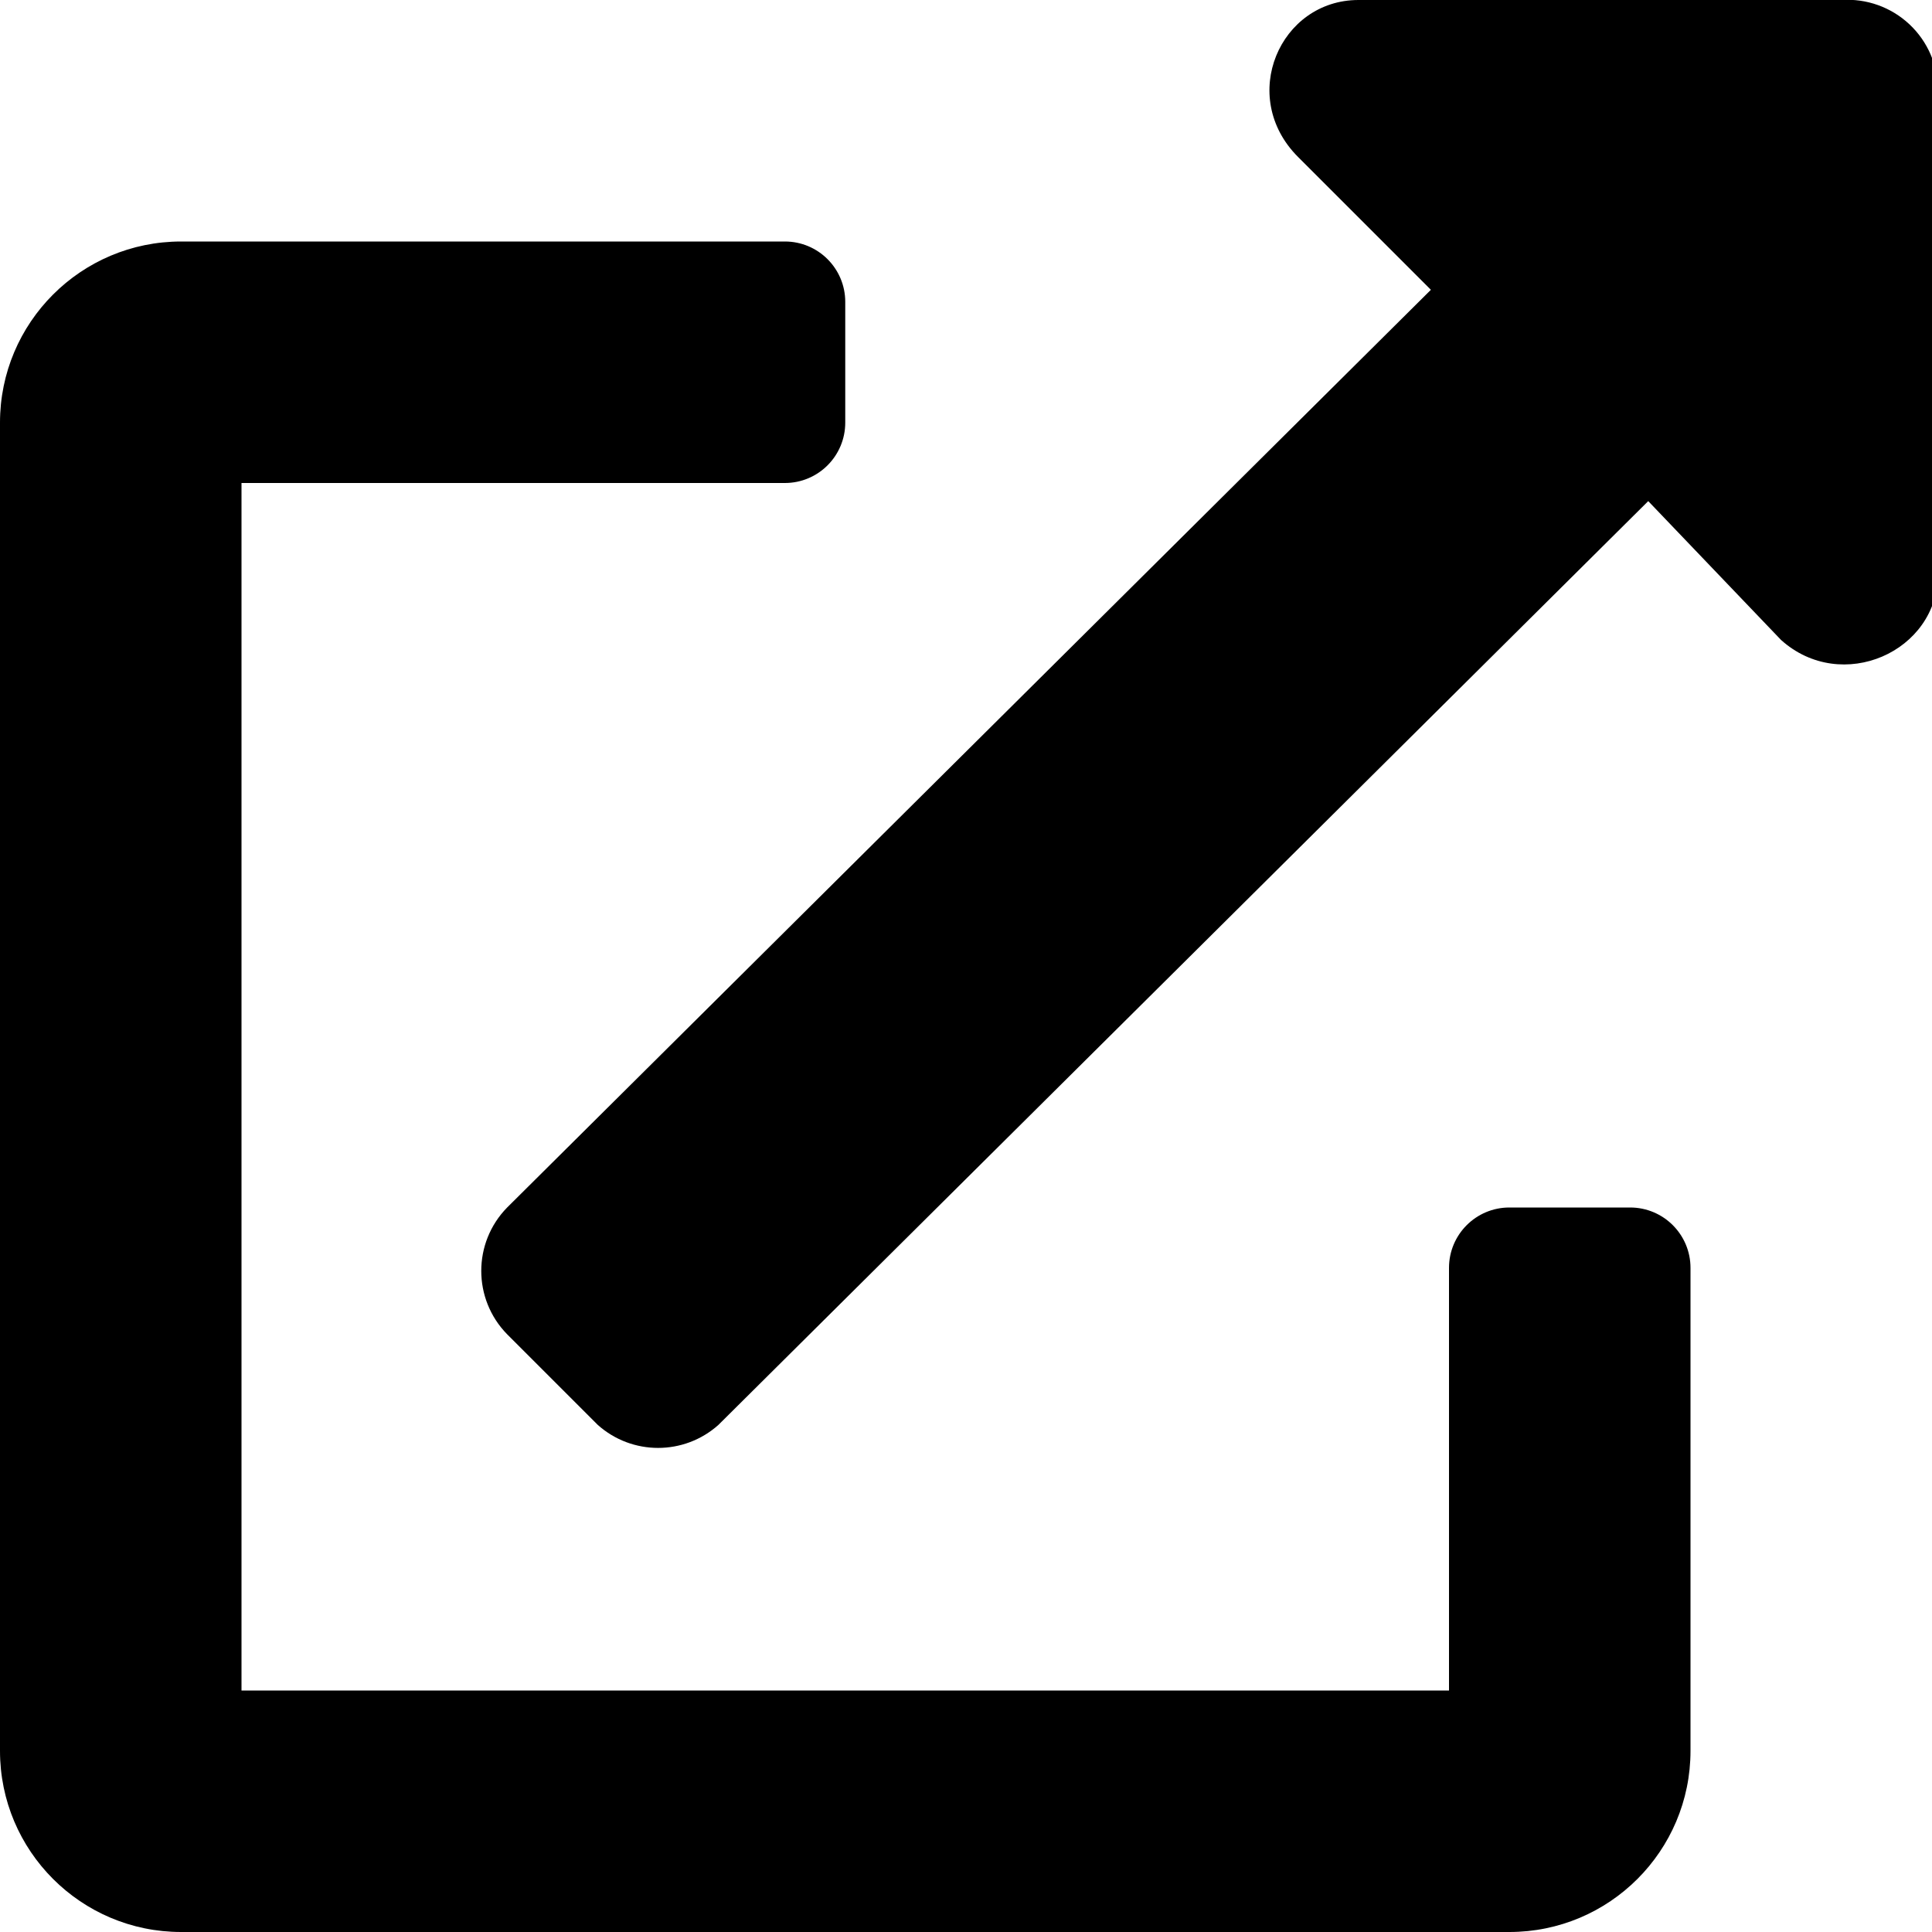
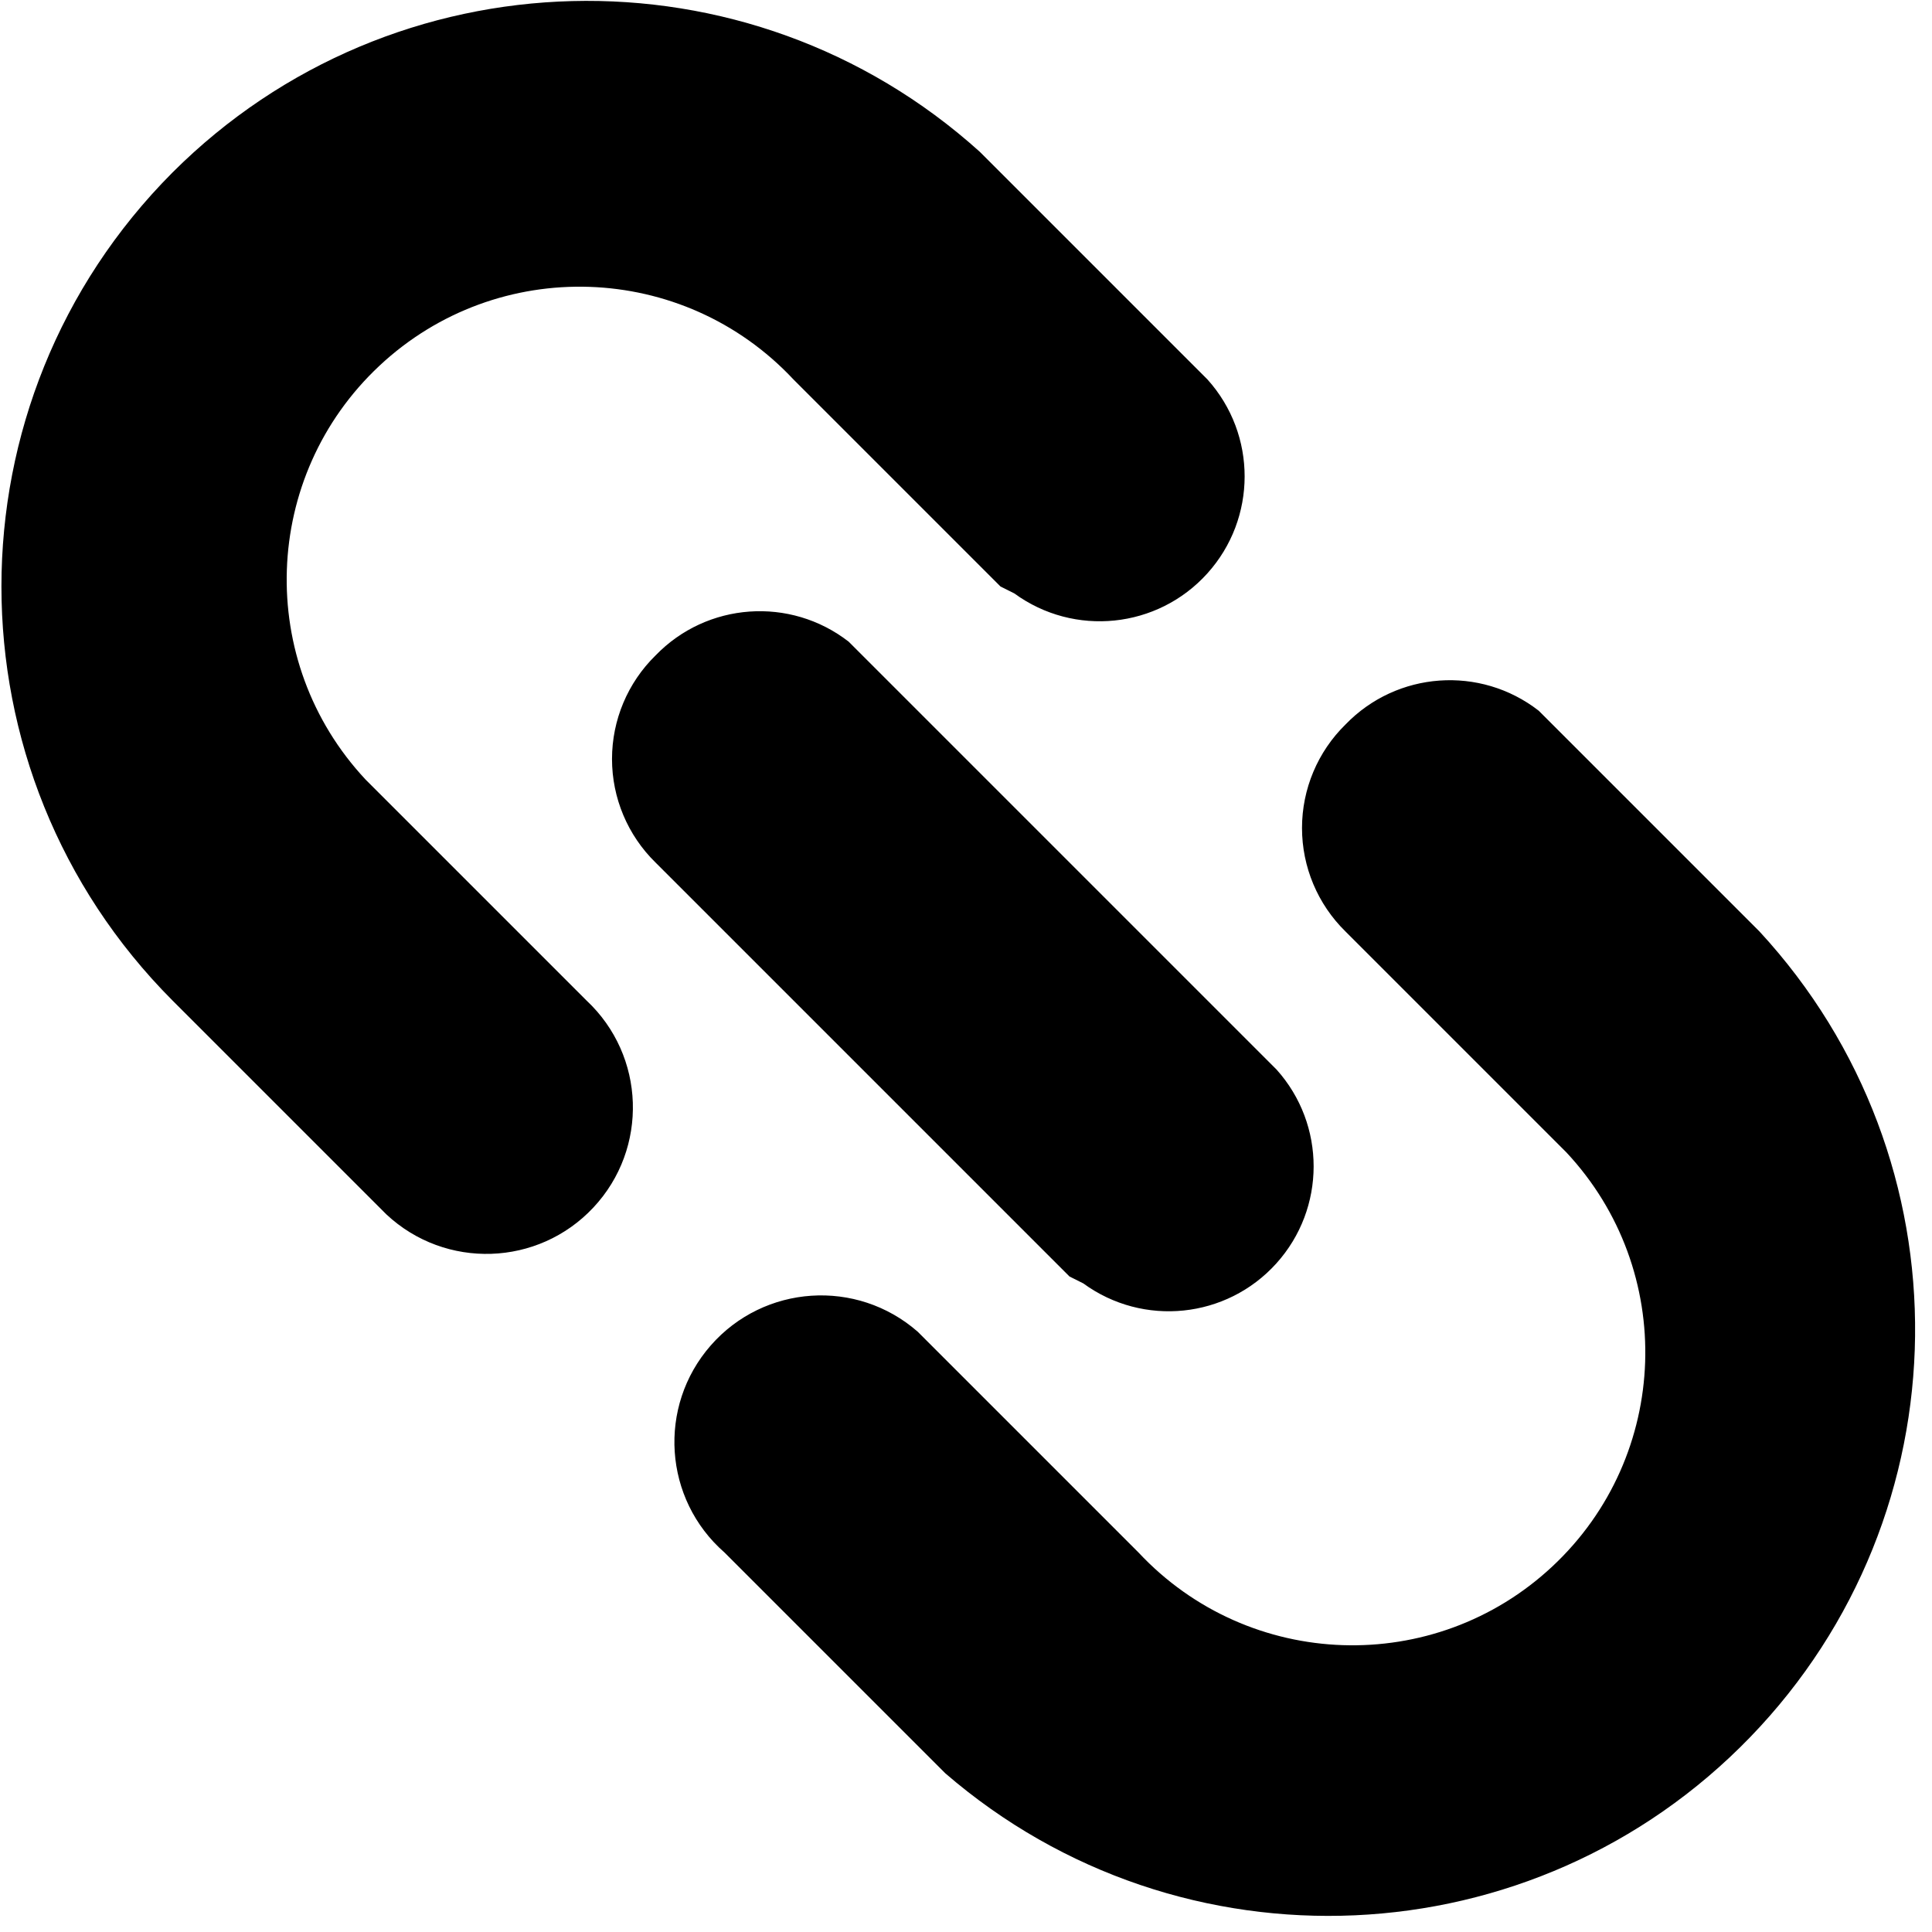
- <svg xmlns="http://www.w3.org/2000/svg" width="32" height="32" fill="currentColor">
-   <g clip-path="url(#a)">
-     <path d="M27 20h-2a1 1 0 0 0-1 1v7H4V8h9a1 1 0 0 0 1-1V5a1 1 0 0 0-1-1H3a3 3 0 0 0-3 3v22a3 3 0 0 0 3 3h22a3 3 0 0 0 3-3v-8a1 1 0 0 0-1-1Zm3.5-20h-8c-1.3 0-2 1.6-1 2.6l2.2 2.2L8.4 20a1.5 1.5 0 0 0 0 2.1l1.5 1.5a1.5 1.5 0 0 0 2 0L27.3 8.3l2.2 2.3c1 .9 2.6.2 2.6-1.1v-8A1.5 1.5 0 0 0 30.5 0Z" />
-   </g>
-   <defs>
-     <clipPath id="a">
-       <path d="M0 0h32v32H0z" />
-     </clipPath>
-   </defs>
+ <svg xmlns="http://www.w3.org/2000/svg" width="28" height="28" fill="none">
+   <path fill="currentColor" d="M19.5 10.5a2.1 2.1 0 0 1 2.8-.2l.2.2 3 3a8.5 8.5 0 0 1-11.8 12.2l-.2-.2-3-3a2.1 2.1 0 0 1 2.8-3.2l.2.2 3 3a4.2 4.2 0 0 0 6.2-5.8l-.2-.2-3-3a2.1 2.1 0 0 1 0-3Zm-10-1a2.1 2.1 0 0 1 2.8-.2l.2.2 6 6a2.1 2.1 0 0 1-2.8 3.1l-.2-.1-6-6a2.1 2.1 0 0 1 0-3Zm-7-7a8.5 8.5 0 0 1 11.7-.3l.3.3 3 3a2.1 2.1 0 0 1-2.8 3.1l-.2-.1-3-3a4.2 4.2 0 0 0-6.2 5.8l.2.2 3 3a2.1 2.1 0 0 1-2.9 3.1l-.1-.1-3-3a8.5 8.5 0 0 1 0-12Z" />
</svg>
